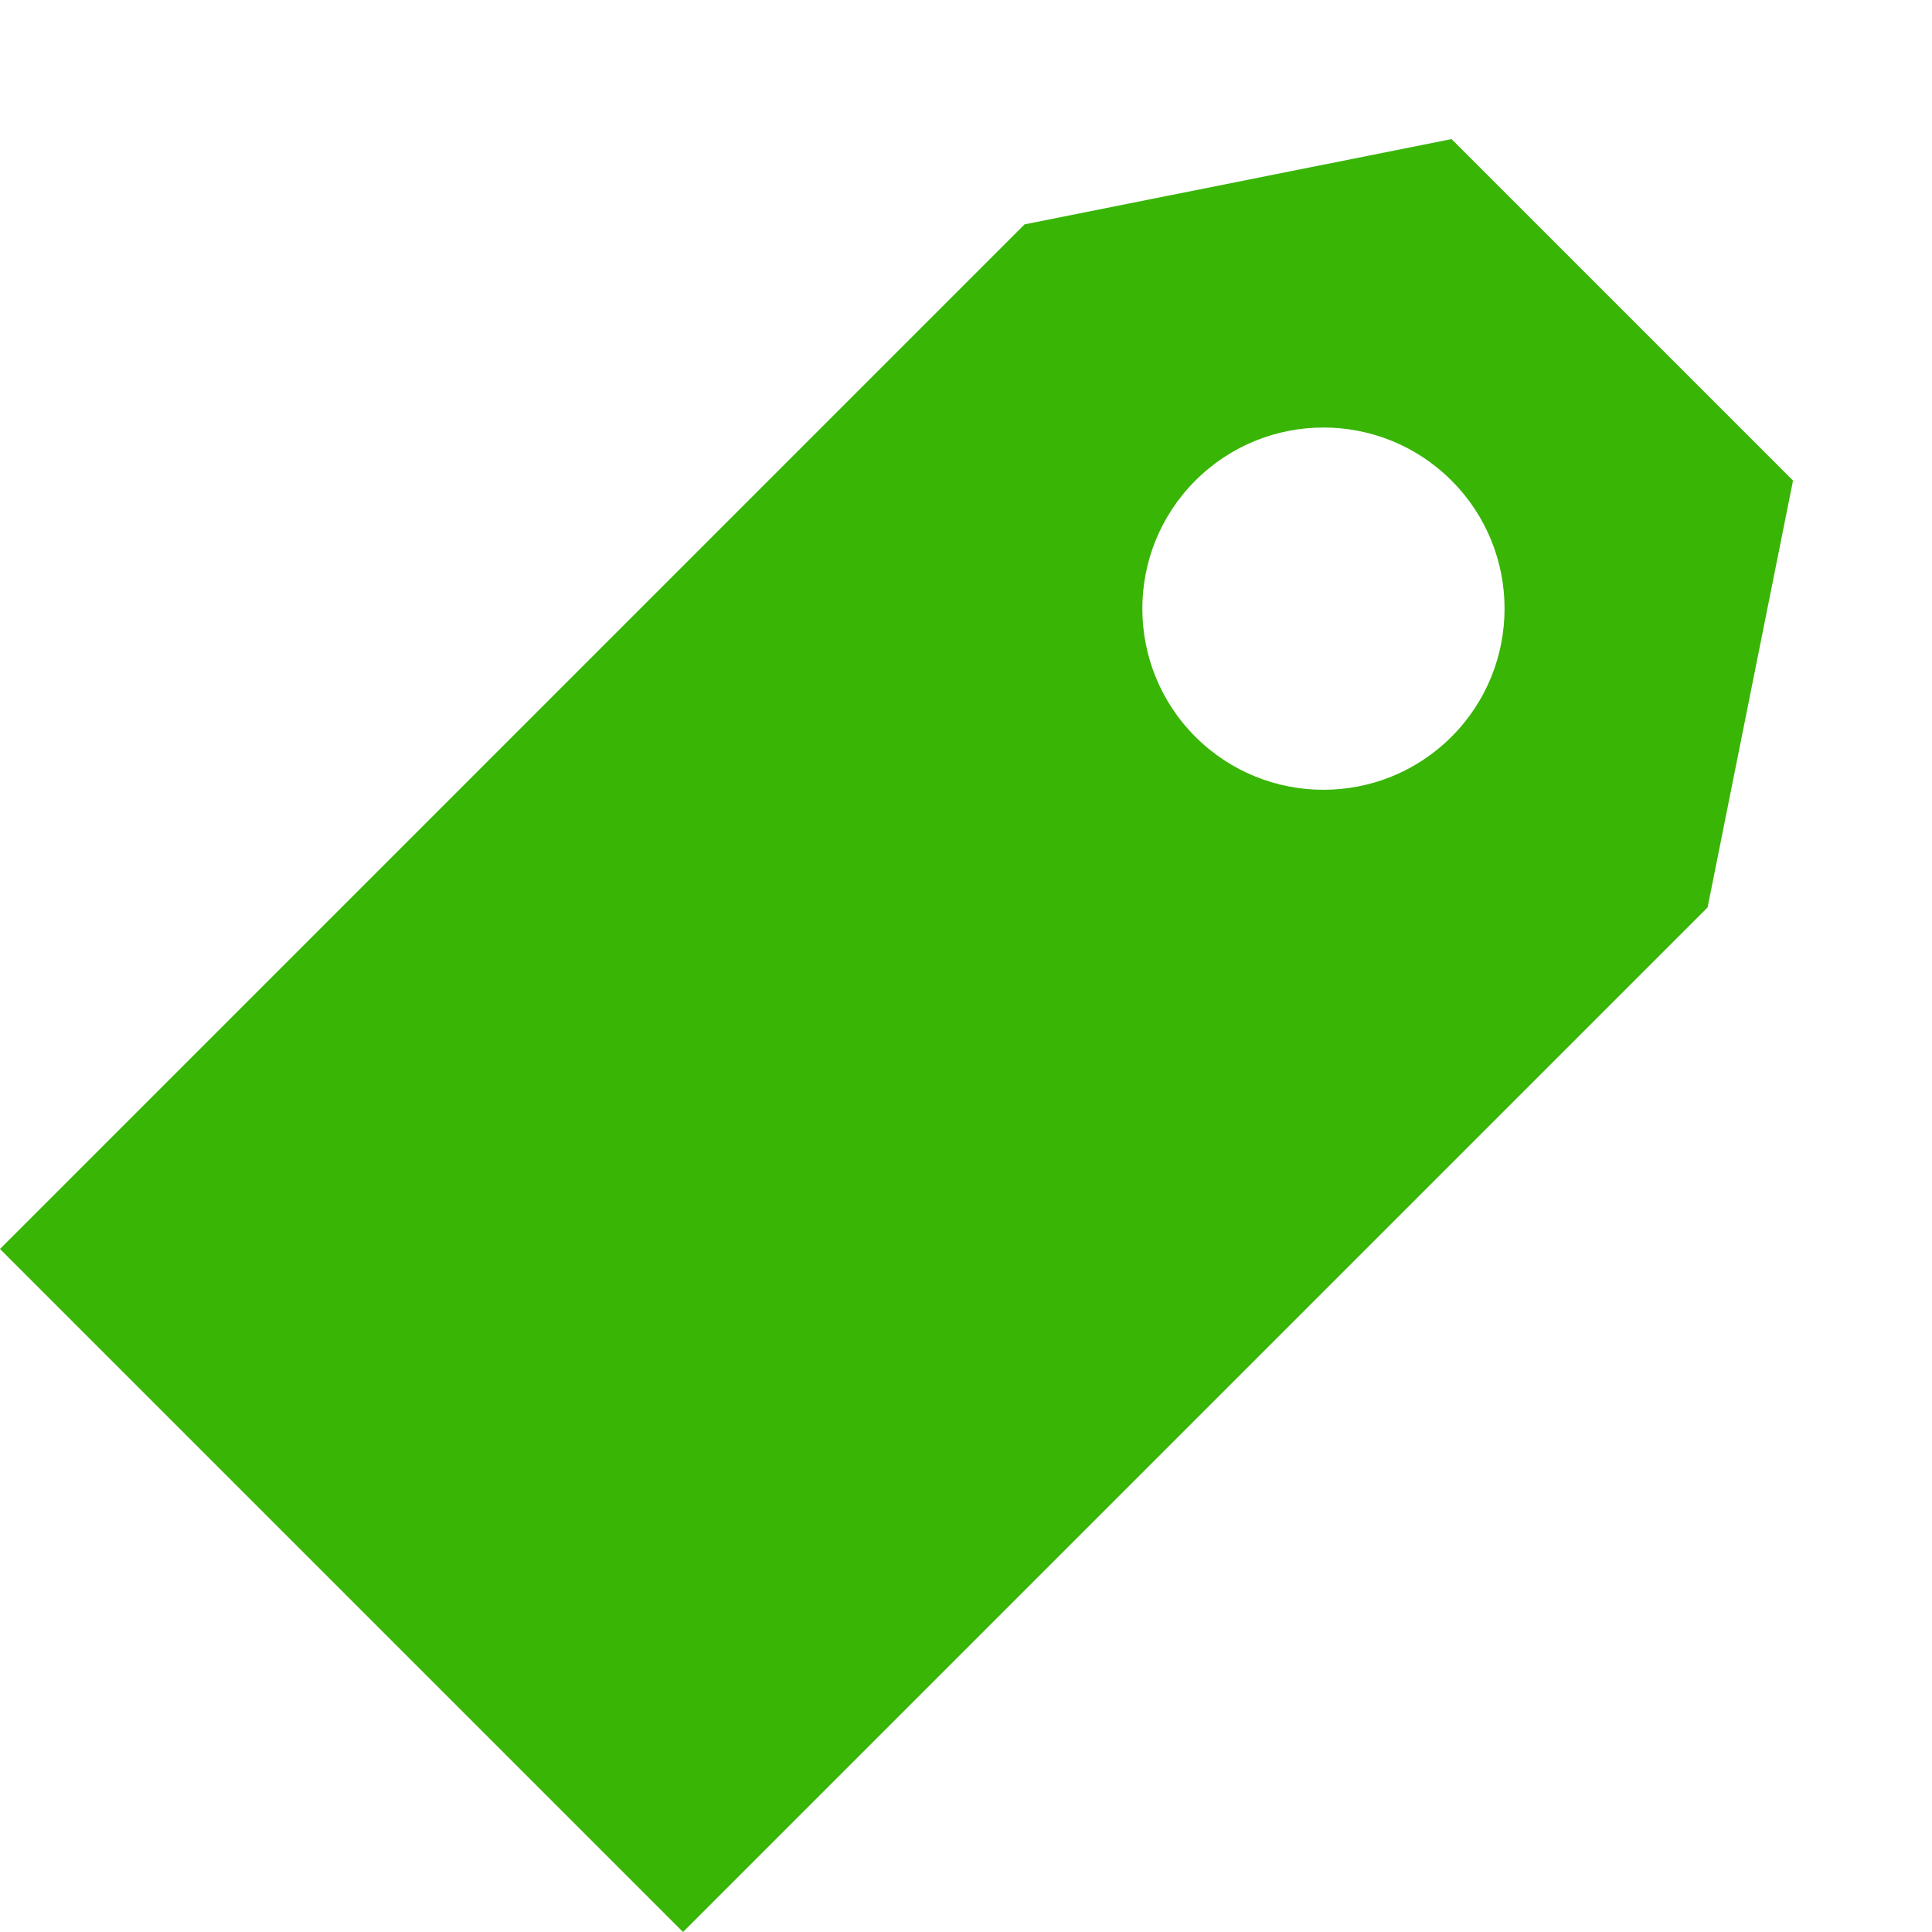
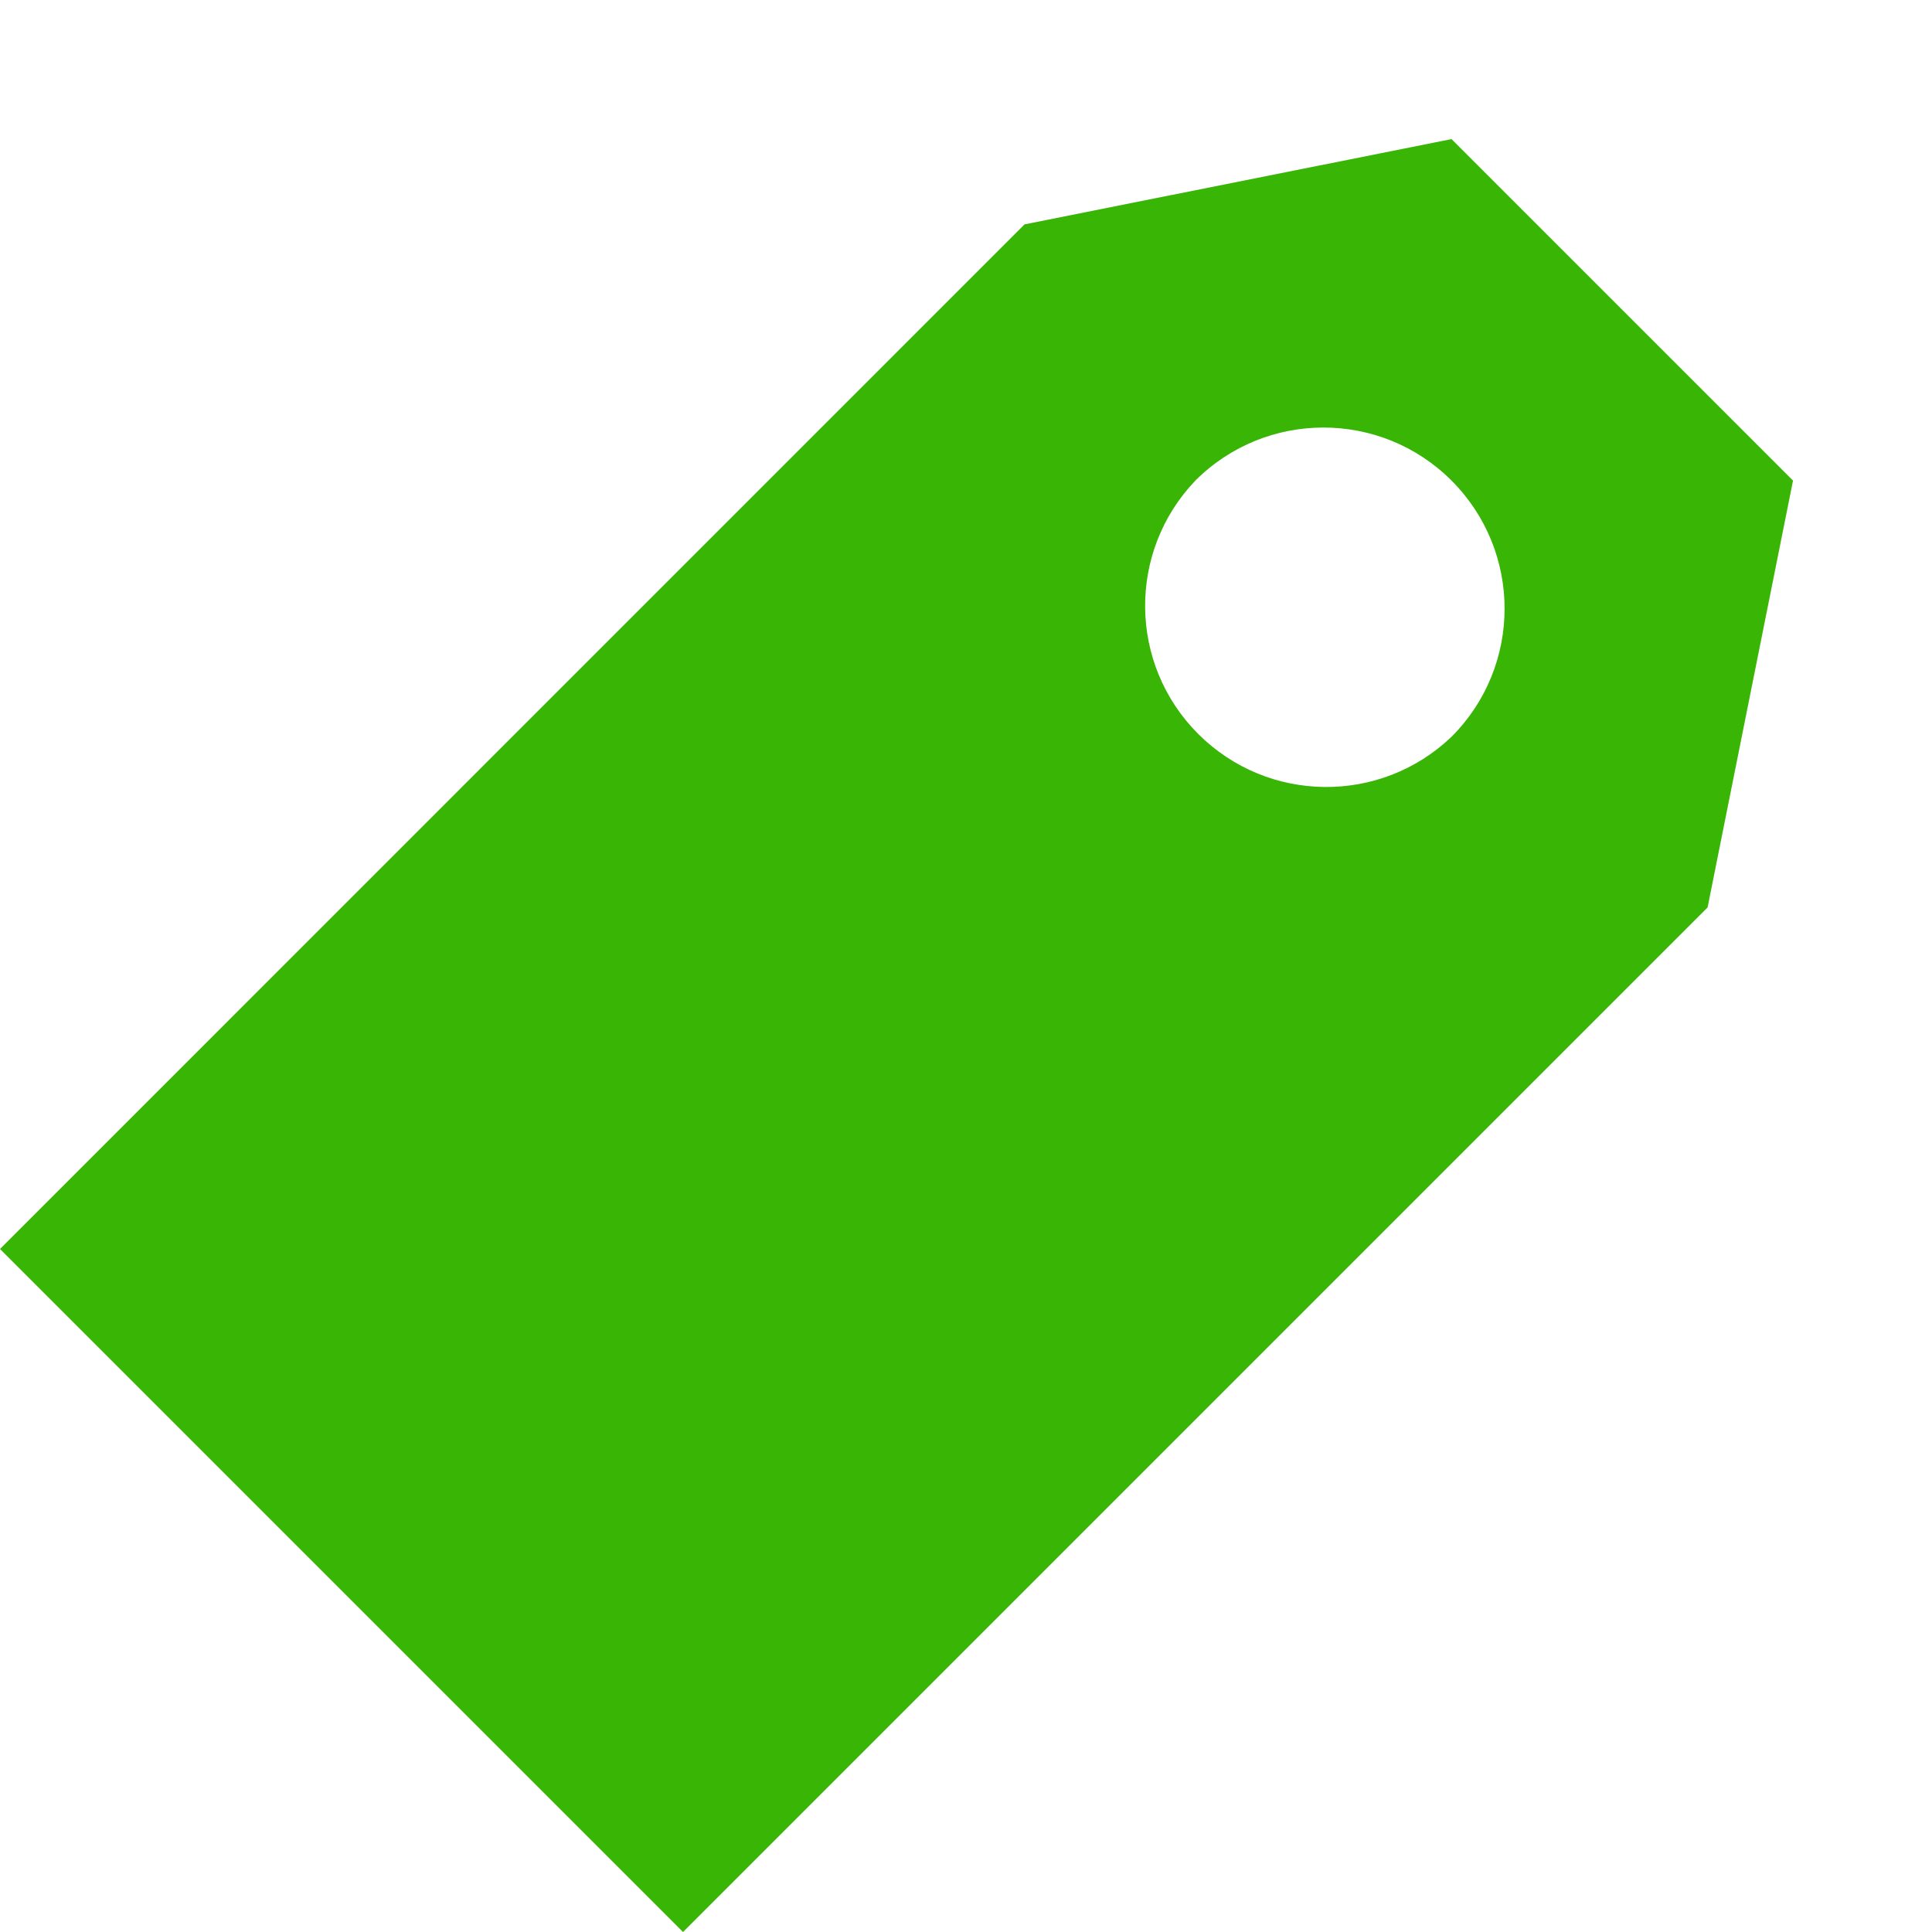
- <svg xmlns="http://www.w3.org/2000/svg" x="0px" y="0px" width="64px" height="64px" viewBox="0 0 32 32">
-   <path fill="#39B506" d="M24.042,2.304L16.97,3.716L0,20.687L11.313,32l16.97-16.97l1.415-7.07L24.042,2.304z M24.042,12.203 c-1.172,1.171-3.071,1.171-4.243,0c-1.171-1.172-1.171-3.071,0-4.243c1.172-1.172,3.071-1.172,4.243,0 C25.213,9.131,25.213,11.031,24.042,12.203z" />
+ <svg xmlns="http://www.w3.org/2000/svg" width="64" height="64" viewBox="0 0 32 32">
+   <path fill="#39B506" d="M24.042 2.304L16.97 3.716 0 20.687 11.313 32l16.97-16.97 1.415-7.07-5.656-5.656zm0 9.899a3.001 3.001 0 0 1-4.243-4.243 3 3 0 1 1 4.243 4.243z" />
</svg>
